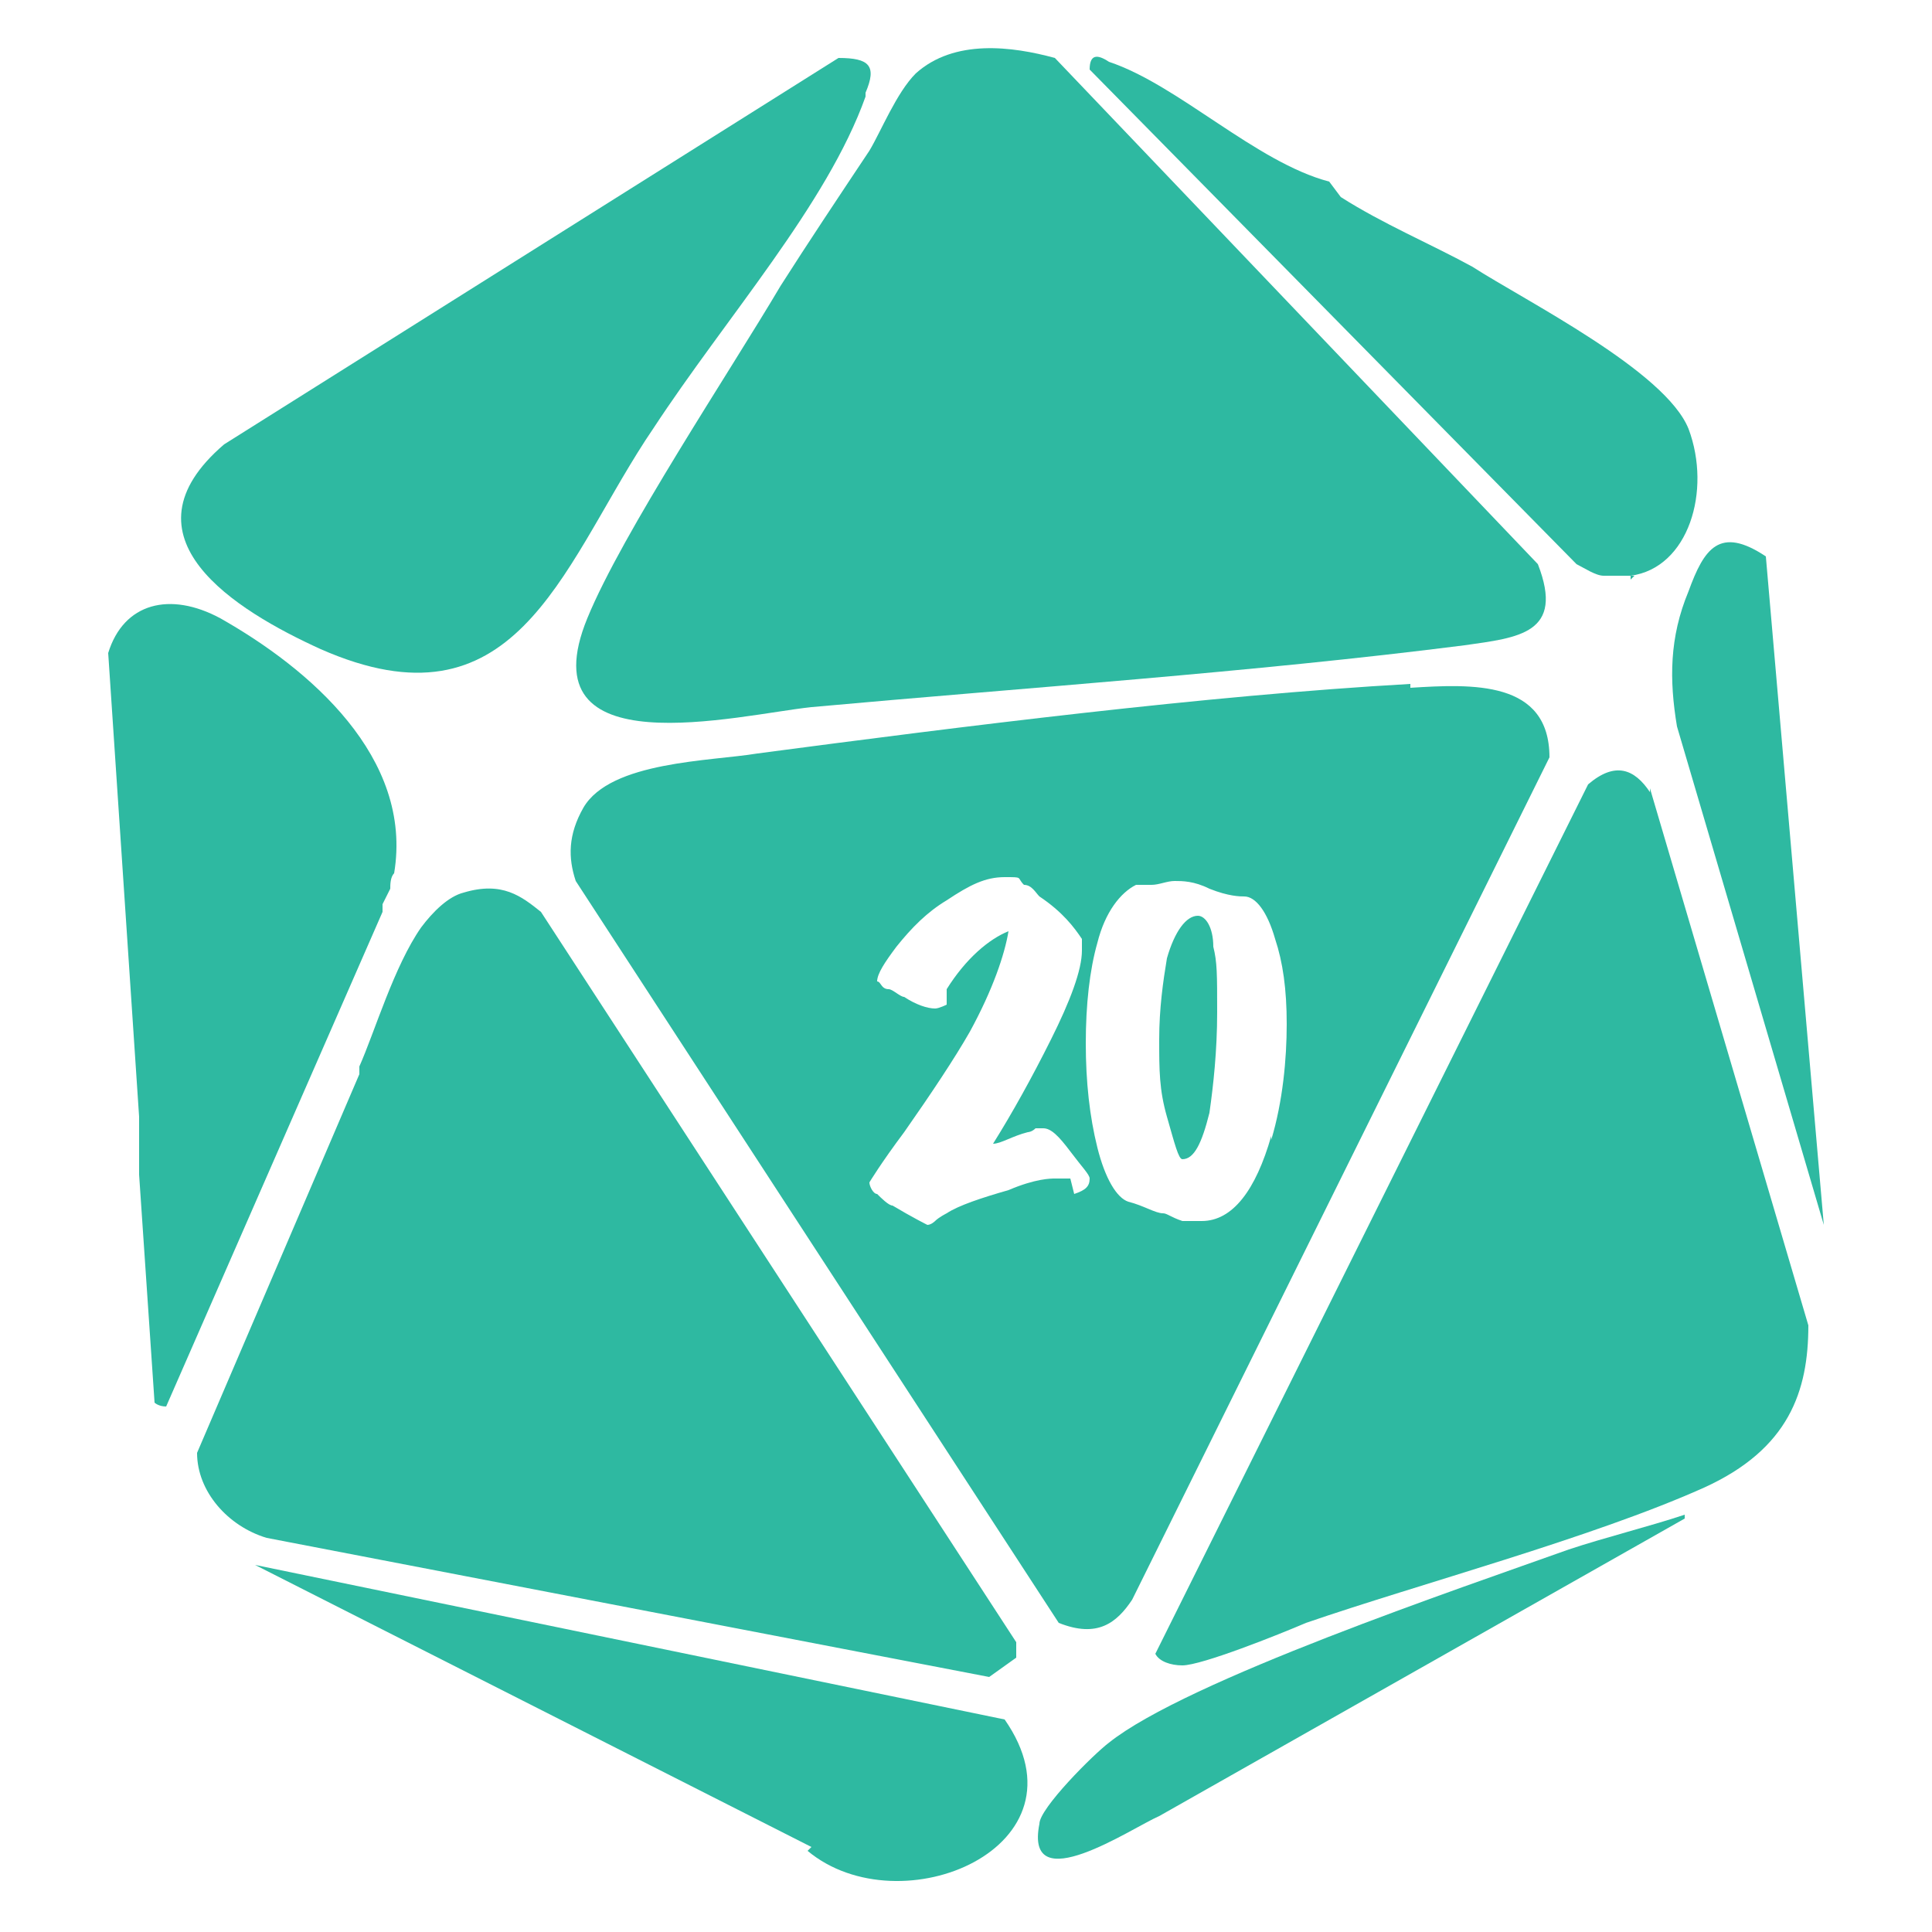
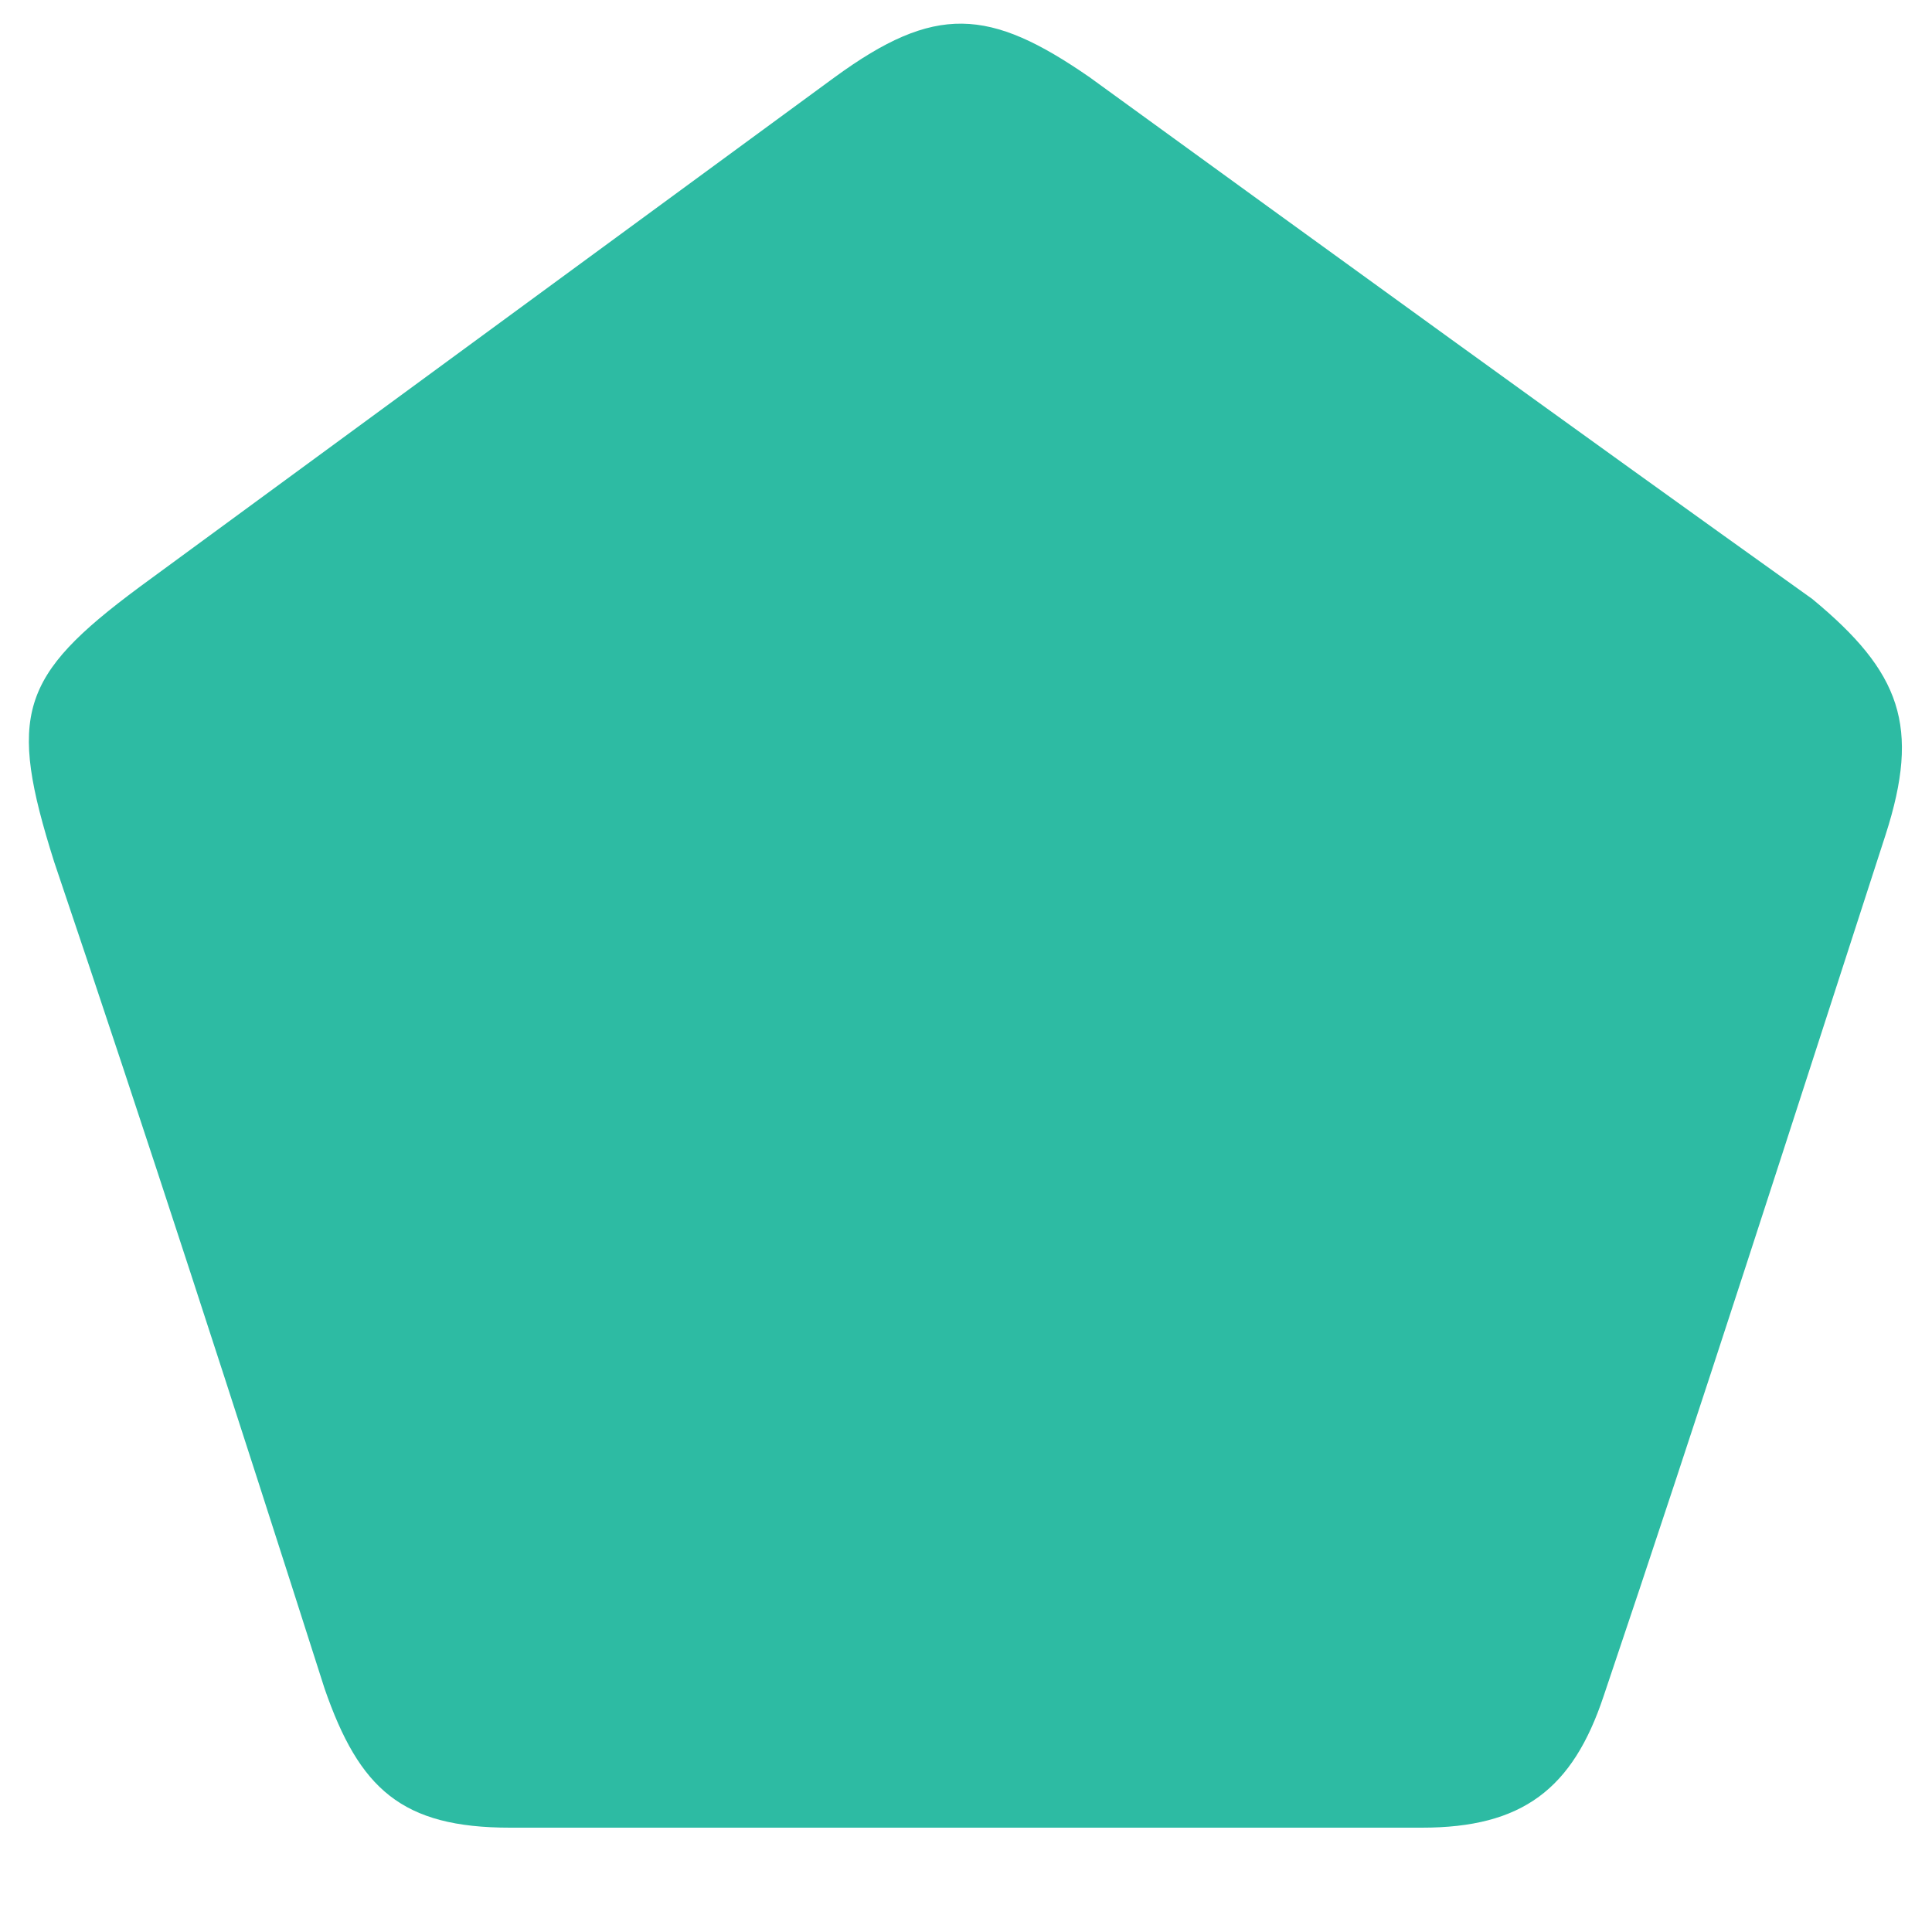
<svg xmlns="http://www.w3.org/2000/svg" id="Layer_1" version="1.1" viewBox="0 0 50 50">
  <defs>
    <style>
      .st0 {
-         fill: #2eb9a1;
+         fill: #2dbba3;
      }
    </style>
  </defs>
-   <g>
-     <path class="st0" d="M31.4,24.5c0-.5-.2-.8-.4-.8-.3,0-.6.4-.8,1.1-.1.6-.2,1.3-.2,2.1s0,1.3.2,2c.2.7.3,1.1.4,1.1.3,0,.5-.4.7-1.2.1-.7.2-1.6.2-2.6s0-1.3-.1-1.7ZM31.4,24.5c0-.5-.2-.8-.4-.8-.3,0-.6.4-.8,1.1-.1.6-.2,1.3-.2,2.1s0,1.3.2,2c.2.7.3,1.1.4,1.1.3,0,.5-.4.7-1.2.1-.7.2-1.6.2-2.6s0-1.3-.1-1.7ZM5.7,16c-1.3-.7-2.5-.4-2.9.9l.8,12c0,.4,0,.9,0,1.5l.4,5.9c0,0,.1.1.3.1l5.6-12.8v-.2c0,0,.2-.4.2-.4,0-.1,0-.3.1-.4.5-3-2.2-5.3-4.5-6.6ZM31.4,24.5c0-.5-.2-.8-.4-.8-.3,0-.6.4-.8,1.1-.1.6-.2,1.3-.2,2.1s0,1.3.2,2c.2.7.3,1.1.4,1.1.3,0,.5-.4.7-1.2.1-.7.2-1.6.2-2.6s0-1.3-.1-1.7ZM31.4,24.5c0-.5-.2-.8-.4-.8-.3,0-.6.4-.8,1.1-.1.6-.2,1.3-.2,2.1s0,1.3.2,2c.2.7.3,1.1.4,1.1.3,0,.5-.4.7-1.2.1-.7.2-1.6.2-2.6s0-1.3-.1-1.7ZM31.4,24.5c0-.5-.2-.8-.4-.8-.3,0-.6.4-.8,1.1-.1.6-.2,1.3-.2,2.1s0,1.3.2,2c.2.7.3,1.1.4,1.1.3,0,.5-.4.7-1.2.1-.7.2-1.6.2-2.6s0-1.3-.1-1.7ZM31.4,24.5c0-.5-.2-.8-.4-.8-.3,0-.6.4-.8,1.1-.1.6-.2,1.3-.2,2.1s0,1.3.2,2c.2.7.3,1.1.4,1.1.3,0,.5-.4.7-1.2.1-.7.2-1.6.2-2.6s0-1.3-.1-1.7ZM31.4,24.5c0-.5-.2-.8-.4-.8-.3,0-.6.4-.8,1.1-.1.6-.2,1.3-.2,2.1s0,1.3.2,2c.2.7.3,1.1.4,1.1.3,0,.5-.4.7-1.2.1-.7.2-1.6.2-2.6s0-1.3-.1-1.7ZM31.4,24.5c0-.5-.2-.8-.4-.8-.3,0-.6.4-.8,1.1-.1.6-.2,1.3-.2,2.1s0,1.3.2,2c.2.7.3,1.1.4,1.1.3,0,.5-.4.7-1.2.1-.7.2-1.6.2-2.6s0-1.3-.1-1.7ZM31.4,24.5c0-.5-.2-.8-.4-.8-.3,0-.6.4-.8,1.1-.1.6-.2,1.3-.2,2.1s0,1.3.2,2c.2.7.3,1.1.4,1.1.3,0,.5-.4.7-1.2.1-.7.2-1.6.2-2.6s0-1.3-.1-1.7ZM31.4,24.5c0-.5-.2-.8-.4-.8-.3,0-.6.4-.8,1.1-.1.6-.2,1.3-.2,2.1s0,1.3.2,2c.2.7.3,1.1.4,1.1.3,0,.5-.4.7-1.2.1-.7.2-1.6.2-2.6s0-1.3-.1-1.7ZM31.4,24.5c0-.5-.2-.8-.4-.8-.3,0-.6.4-.8,1.1-.1.6-.2,1.3-.2,2.1s0,1.3.2,2c.2.7.3,1.1.4,1.1.3,0,.5-.4.7-1.2.1-.7.2-1.6.2-2.6s0-1.3-.1-1.7ZM31.4,24.5c0-.5-.2-.8-.4-.8-.3,0-.6.4-.8,1.1-.1.6-.2,1.3-.2,2.1s0,1.3.2,2c.2.7.3,1.1.4,1.1.3,0,.5-.4.7-1.2.1-.7.2-1.6.2-2.6s0-1.3-.1-1.7ZM31.4,24.5c0-.5-.2-.8-.4-.8-.3,0-.6.4-.8,1.1-.1.6-.2,1.3-.2,2.1s0,1.3.2,2c.2.7.3,1.1.4,1.1.3,0,.5-.4.7-1.2.1-.7.2-1.6.2-2.6s0-1.3-.1-1.7ZM31.4,24.5c0-.5-.2-.8-.4-.8-.3,0-.6.4-.8,1.1-.1.6-.2,1.3-.2,2.1s0,1.3.2,2c.2.7.3,1.1.4,1.1.3,0,.5-.4.7-1.2.1-.7.2-1.6.2-2.6s0-1.3-.1-1.7ZM31.4,24.5c0-.5-.2-.8-.4-.8-.3,0-.6.4-.8,1.1-.1.6-.2,1.3-.2,2.1s0,1.3.2,2c.2.7.3,1.1.4,1.1.3,0,.5-.4.7-1.2.1-.7.2-1.6.2-2.6s0-1.3-.1-1.7ZM31.4,24.5c0-.5-.2-.8-.4-.8-.3,0-.6.4-.8,1.1-.1.6-.2,1.3-.2,2.1s0,1.3.2,2c.2.7.3,1.1.4,1.1.3,0,.5-.4.7-1.2.1-.7.2-1.6.2-2.6s0-1.3-.1-1.7ZM31.4,24.5c0-.5-.2-.8-.4-.8-.3,0-.6.4-.8,1.1-.1.6-.2,1.3-.2,2.1s0,1.3.2,2c.2.7.3,1.1.4,1.1.3,0,.5-.4.7-1.2.1-.7.2-1.6.2-2.6s0-1.3-.1-1.7ZM31.4,24.5c0-.5-.2-.8-.4-.8-.3,0-.6.4-.8,1.1-.1.6-.2,1.3-.2,2.1s0,1.3.2,2c.2.7.3,1.1.4,1.1.3,0,.5-.4.7-1.2.1-.7.2-1.6.2-2.6s0-1.3-.1-1.7ZM31.4,24.5c0-.5-.2-.8-.4-.8-.3,0-.6.4-.8,1.1-.1.6-.2,1.3-.2,2.1s0,1.3.2,2c.2.7.3,1.1.4,1.1.3,0,.5-.4.7-1.2.1-.7.2-1.6.2-2.6s0-1.3-.1-1.7ZM31.4,24.5c0-.5-.2-.8-.4-.8-.3,0-.6.4-.8,1.1-.1.6-.2,1.3-.2,2.1s0,1.3.2,2c.2.7.3,1.1.4,1.1.3,0,.5-.4.7-1.2.1-.7.2-1.6.2-2.6s0-1.3-.1-1.7ZM36.5,17.7c-5.3.3-11.6,1.1-16.9,1.8-1.2.2-3.8.2-4.5,1.4-.4.7-.4,1.3-.2,1.9h0s12.5,19.2,12.5,19.2c1,.4,1.5,0,1.9-.6h0s10.8-21.8,10.8-21.8h0c0-2-2-1.9-3.6-1.8ZM27.7,30.5c0,0-.2,0-.4,0-.1,0-.5,0-1.2.3-.7.2-1.3.4-1.6.6,0,0-.2.1-.3.2,0,0-.1.1-.2.1,0,0-.4-.2-.9-.5-.1,0-.3-.2-.4-.3-.1,0-.2-.2-.2-.3,0,0,.3-.5.9-1.3.7-1,1.3-1.9,1.7-2.6.6-1.1.9-2,1-2.6-.5.2-1.1.7-1.6,1.5,0,0,0,0,0,.2,0,0,0,.2,0,.2,0,0-.2.1-.3.1-.2,0-.5-.1-.8-.3-.1,0-.3-.2-.4-.2-.2,0-.2-.2-.3-.2,0-.2.2-.5.5-.9.4-.5.8-.9,1.3-1.2.6-.4,1-.6,1.5-.6s.3,0,.5.2c.2,0,.3.2.4.3.6.4.9.8,1.1,1.1,0,0,0,.2,0,.3,0,.5-.3,1.3-.8,2.3-.5,1-1,1.9-1.5,2.7.2,0,.5-.2.9-.3,0,0,.1,0,.2-.1,0,0,.1,0,.2,0,.2,0,.4.2.7.6.3.4.5.6.5.7,0,.2-.1.3-.4.4ZM32.9,29.4c-.4,1.4-1,2.2-1.8,2.2s-.3,0-.5,0c-.3-.1-.4-.2-.5-.2-.2,0-.5-.2-.9-.3-.3-.1-.6-.6-.8-1.4-.2-.8-.3-1.7-.3-2.7s.1-1.9.3-2.6c.2-.8.6-1.3,1-1.5,0,0,0,0,0,0,0,0,.1,0,.2,0,0,0,.1,0,.2,0,.2,0,.4-.1.6-.1s.5,0,.9.2c.5.2.8.2.9.2.3,0,.6.4.8,1.1.2.6.3,1.3.3,2.2s-.1,2-.4,3ZM31,23.7c-.3,0-.6.4-.8,1.1-.1.6-.2,1.3-.2,2.1s0,1.3.2,2c.2.7.3,1.1.4,1.1.3,0,.5-.4.7-1.2.1-.7.2-1.6.2-2.6s0-1.3-.1-1.7c0-.5-.2-.8-.4-.8ZM31.4,24.5c0-.5-.2-.8-.4-.8-.3,0-.6.4-.8,1.1-.1.6-.2,1.3-.2,2.1s0,1.3.2,2c.2.7.3,1.1.4,1.1.3,0,.5-.4.7-1.2.1-.7.2-1.6.2-2.6s0-1.3-.1-1.7ZM31.4,24.5c0-.5-.2-.8-.4-.8-.3,0-.6.4-.8,1.1-.1.6-.2,1.3-.2,2.1s0,1.3.2,2c.2.7.3,1.1.4,1.1.3,0,.5-.4.7-1.2.1-.7.2-1.6.2-2.6s0-1.3-.1-1.7ZM31.4,24.5c0-.5-.2-.8-.4-.8-.3,0-.6.4-.8,1.1-.1.6-.2,1.3-.2,2.1s0,1.3.2,2c.2.7.3,1.1.4,1.1.3,0,.5-.4.7-1.2.1-.7.2-1.6.2-2.6s0-1.3-.1-1.7ZM31.4,24.5c0-.5-.2-.8-.4-.8-.3,0-.6.4-.8,1.1-.1.6-.2,1.3-.2,2.1s0,1.3.2,2c.2.7.3,1.1.4,1.1.3,0,.5-.4.7-1.2.1-.7.2-1.6.2-2.6s0-1.3-.1-1.7ZM31.4,24.5c0-.5-.2-.8-.4-.8-.3,0-.6.4-.8,1.1-.1.6-.2,1.3-.2,2.1s0,1.3.2,2c.2.7.3,1.1.4,1.1.3,0,.5-.4.7-1.2.1-.7.2-1.6.2-2.6s0-1.3-.1-1.7ZM31.4,24.5c0-.5-.2-.8-.4-.8-.3,0-.6.4-.8,1.1-.1.6-.2,1.3-.2,2.1s0,1.3.2,2c.2.7.3,1.1.4,1.1.3,0,.5-.4.7-1.2.1-.7.2-1.6.2-2.6s0-1.3-.1-1.7ZM31.4,24.5c0-.5-.2-.8-.4-.8-.3,0-.6.4-.8,1.1-.1.6-.2,1.3-.2,2.1s0,1.3.2,2c.2.7.3,1.1.4,1.1.3,0,.5-.4.7-1.2.1-.7.2-1.6.2-2.6s0-1.3-.1-1.7ZM31.4,24.5c0-.5-.2-.8-.4-.8-.3,0-.6.4-.8,1.1-.1.6-.2,1.3-.2,2.1s0,1.3.2,2c.2.7.3,1.1.4,1.1.3,0,.5-.4.7-1.2.1-.7.2-1.6.2-2.6s0-1.3-.1-1.7ZM31.4,24.5c0-.5-.2-.8-.4-.8-.3,0-.6.4-.8,1.1-.1.6-.2,1.3-.2,2.1s0,1.3.2,2c.2.7.3,1.1.4,1.1.3,0,.5-.4.7-1.2.1-.7.2-1.6.2-2.6s0-1.3-.1-1.7ZM31.4,24.5c0-.5-.2-.8-.4-.8-.3,0-.6.4-.8,1.1-.1.6-.2,1.3-.2,2.1s0,1.3.2,2c.2.7.3,1.1.4,1.1.3,0,.5-.4.7-1.2.1-.7.2-1.6.2-2.6s0-1.3-.1-1.7ZM47.2,31.7l-1.5-17.3c-1.2-.8-1.6-.2-2,.9-.5,1.2-.5,2.3-.3,3.5h0s3.8,12.9,3.8,12.9ZM42.7,20.5h0c-.4-.6-.9-.8-1.6-.2l-11.2,22.5c.1.2.4.3.7.3.5,0,2.5-.8,3.2-1.1,2.9-1,7.4-2.2,10.3-3.5,2.2-1,2.7-2.5,2.7-4.2l-4.1-13.9ZM31.4,24.5c0-.5-.2-.8-.4-.8-.3,0-.6.4-.8,1.1-.1.6-.2,1.3-.2,2.1s0,1.3.2,2c.2.7.3,1.1.4,1.1.3,0,.5-.4.7-1.2.1-.7.2-1.6.2-2.6s0-1.3-.1-1.7ZM31.4,24.5c0-.5-.2-.8-.4-.8-.3,0-.6.4-.8,1.1-.1.6-.2,1.3-.2,2.1s0,1.3.2,2c.2.7.3,1.1.4,1.1.3,0,.5-.4.7-1.2.1-.7.2-1.6.2-2.6s0-1.3-.1-1.7ZM31.4,24.5c0-.5-.2-.8-.4-.8-.3,0-.6.4-.8,1.1-.1.6-.2,1.3-.2,2.1s0,1.3.2,2c.2.7.3,1.1.4,1.1.3,0,.5-.4.7-1.2.1-.7.2-1.6.2-2.6s0-1.3-.1-1.7ZM31.4,24.5c0-.5-.2-.8-.4-.8-.3,0-.6.4-.8,1.1-.1.6-.2,1.3-.2,2.1s0,1.3.2,2c.2.7.3,1.1.4,1.1.3,0,.5-.4.7-1.2.1-.7.2-1.6.2-2.6s0-1.3-.1-1.7ZM26.3,42.5l-12.3-18.9c-.5-.4-1-.8-2-.5-.4.1-.8.5-1.1.9-.7,1-1.2,2.7-1.6,3.6,0,0,0,.1,0,.2l-4.2,9.8c0,1,.8,1.9,1.8,2.2l18.7,3.6.7-.5c0-.2,0-.3,0-.4ZM31.4,24.5c0-.5-.2-.8-.4-.8-.3,0-.6.4-.8,1.1-.1.6-.2,1.3-.2,2.1s0,1.3.2,2c.2.7.3,1.1.4,1.1.3,0,.5-.4.7-1.2.1-.7.2-1.6.2-2.6s0-1.3-.1-1.7ZM31.4,24.5c0-.5-.2-.8-.4-.8-.3,0-.6.4-.8,1.1-.1.6-.2,1.3-.2,2.1s0,1.3.2,2c.2.7.3,1.1.4,1.1.3,0,.5-.4.7-1.2.1-.7.2-1.6.2-2.6s0-1.3-.1-1.7ZM31.4,24.5c0-.5-.2-.8-.4-.8-.3,0-.6.4-.8,1.1-.1.6-.2,1.3-.2,2.1s0,1.3.2,2c.2.7.3,1.1.4,1.1.3,0,.5-.4.7-1.2.1-.7.2-1.6.2-2.6s0-1.3-.1-1.7ZM31.4,24.5c0-.5-.2-.8-.4-.8-.3,0-.6.4-.8,1.1-.1.6-.2,1.3-.2,2.1s0,1.3.2,2c.2.7.3,1.1.4,1.1.3,0,.5-.4.7-1.2.1-.7.2-1.6.2-2.6s0-1.3-.1-1.7Z" />
-     <path class="st0" d="M37.9,16.7c-5.5.7-11.4,1.1-16.9,1.6-1.9.2-7.4,1.6-5.8-2.3.9-2.2,3.7-6.4,5-8.6.7-1.1,1.5-2.3,2.3-3.5.3-.5.7-1.5,1.2-2,1-.9,2.5-.7,3.6-.4l12.5,13.1c.7,1.8-.5,1.9-1.9,2.1Z" />
-     <path class="st0" d="M22.4,2.5c-1,2.8-3.6,5.7-5.5,8.6l-.2.3c-2.2,3.4-3.4,7.6-8.4,5.4-2.2-1-5.3-2.9-2.5-5.3L21.7,1.5c.8,0,1,.2.7.9Z" />
-     <path class="st0" d="M21,47.8l-14.4-7.3,19.4,4c2.3,3.3-2.7,5.4-5.1,3.4Z" />
-     <path class="st0" d="M42.3,14.9c-.2,0-.5,0-.8,0-.2,0-.5-.2-.7-.3L28.2,1.8c0-.4.2-.4.5-.2,1.8.6,3.8,2.6,5.7,3.1l.3.4c1.1.7,2.3,1.2,3.4,1.8,1.4.9,5,2.7,5.6,4.2.6,1.6,0,3.6-1.5,3.8Z" />
-     <path class="st0" d="M43.6,39.3l-13.6,7.7c-.7.3-3.5,2.2-3.1.2,0-.4,1.4-1.8,1.8-2.1,2-1.6,9.1-4,11.9-5,.9-.3,2.1-.6,3-.9Z" />
-   </g>
-   <path class="st0" d="M11,24l-1.6,3.6c.4-.9.9-2.6,1.6-3.6Z" />
-   <path class="st0" d="M42.3,14.9c-.2,0-.5,0-.8,0l.7-.2v.3Z" />
+   <path class="st0" d="M48.8,21.6c-2.4,7.4-4.8,14.9-7.3,22.3-.8,2.4-2.1,3.4-4.7,3.4H13.2c-2.8,0-3.9-1-4.8-3.6-2.3-7.2-4.6-14.3-7-21.4-1.2-3.8-.9-4.8,2.2-7.1C9.6,10.8,15.6,6.4,21.6,2c2.6-1.9,4-1.8,6.6,0,6.2,4.5,12.4,9,18.7,13.5,2.3,1.9,2.8,3.3,1.9,6.1Z" />
</svg>
